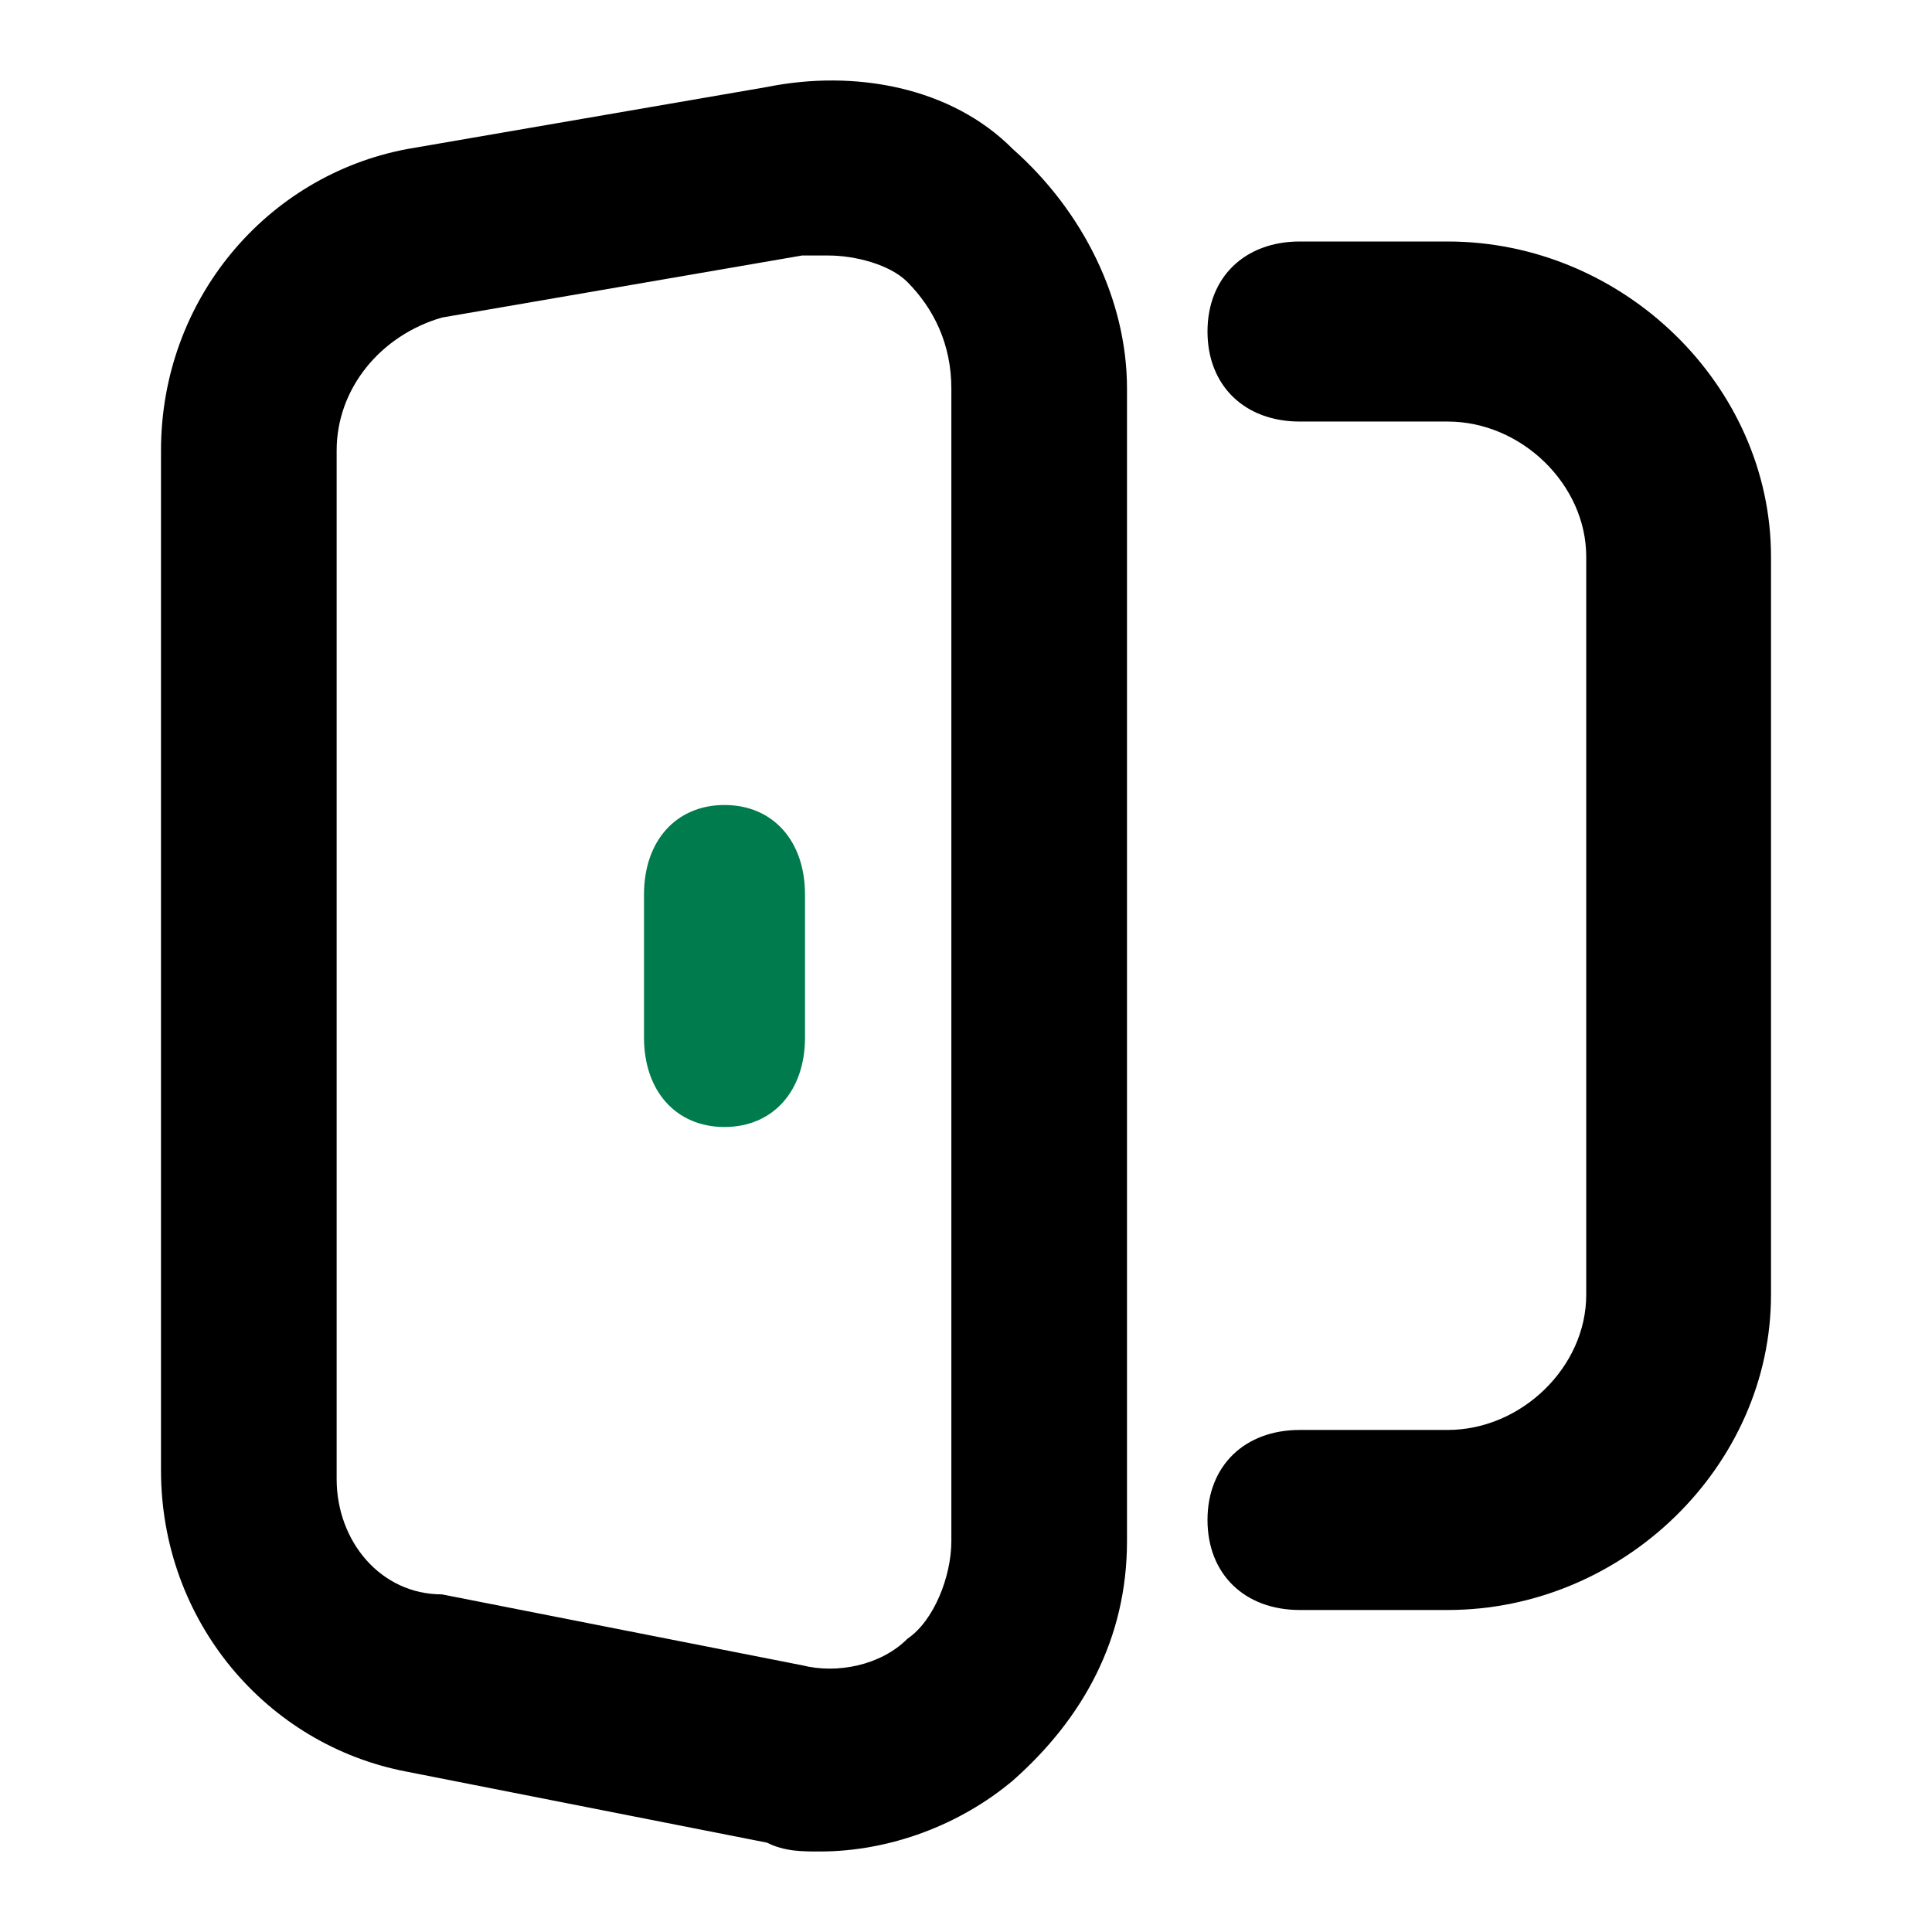
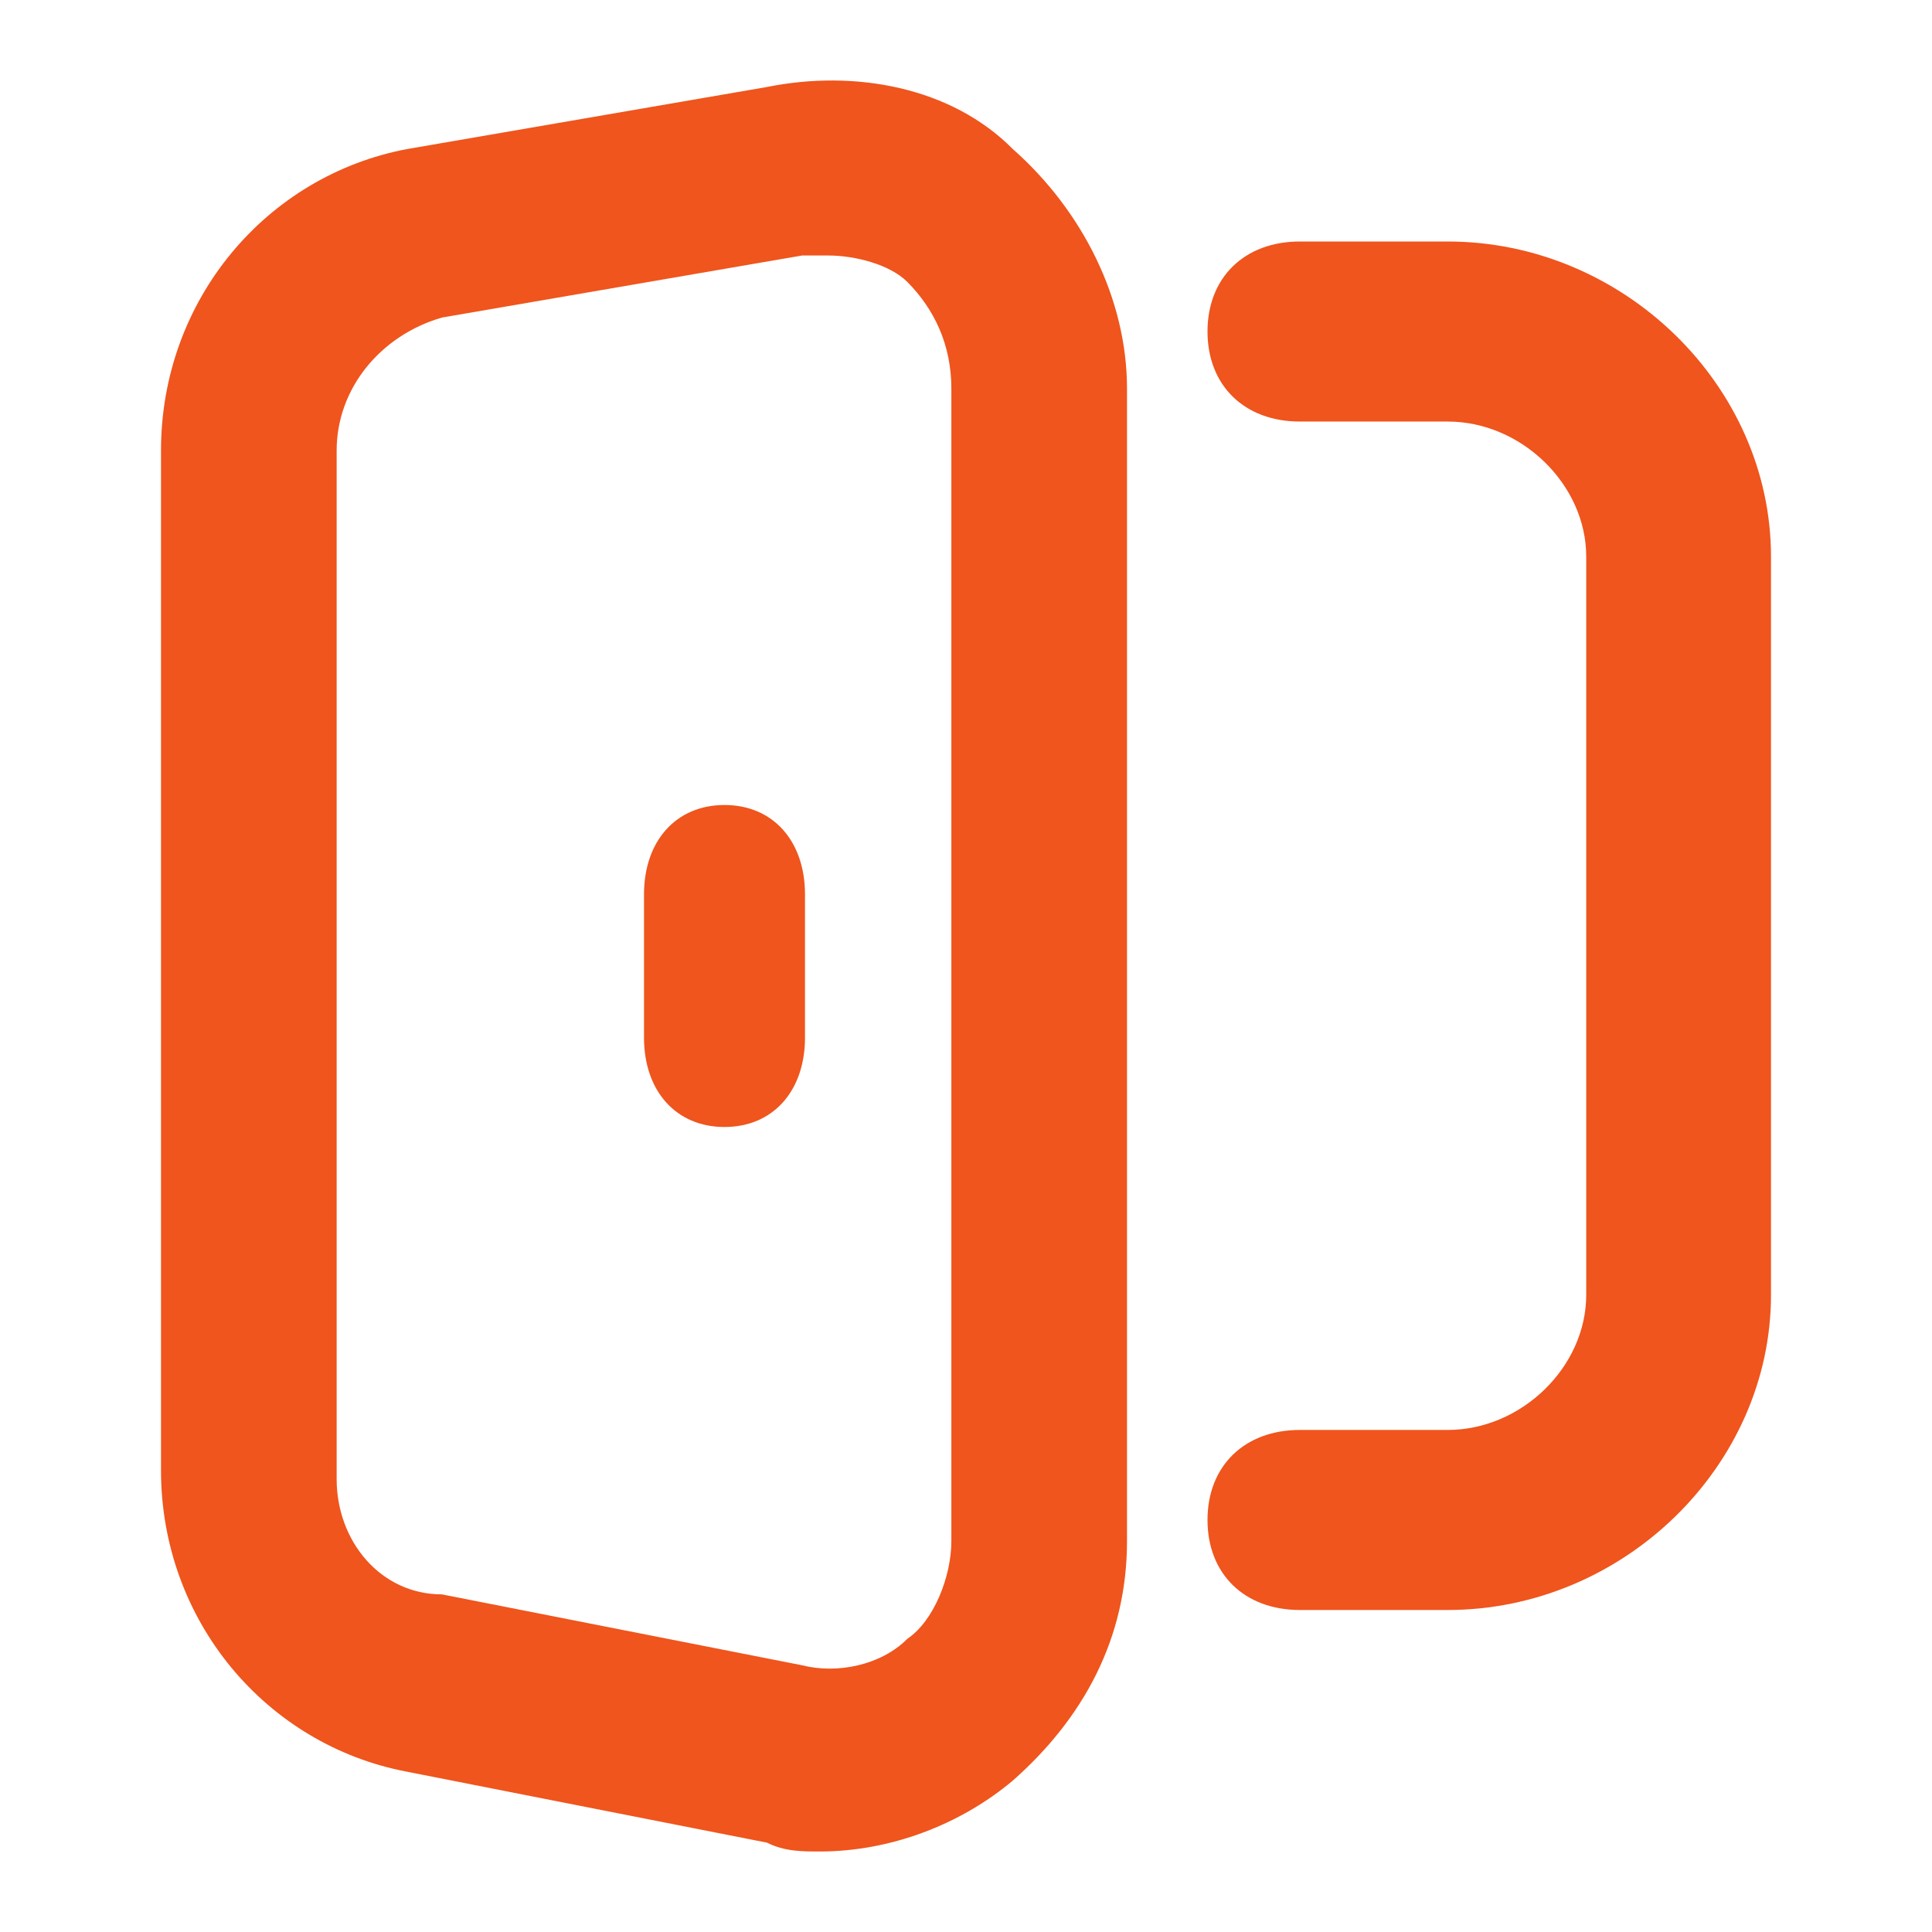
<svg xmlns="http://www.w3.org/2000/svg" width="36" height="36" viewBox="0 0 36 36" fill="none">
-   <path fill-rule="evenodd" clip-rule="evenodd" d="M14.291 1.621L7.582 2.778C4.964 3.274 3 5.587 3 8.395V27.396C3 30.204 4.964 32.517 7.582 33.013L14.291 34.335C14.618 34.5 14.945 34.5 15.273 34.5C16.582 34.5 17.891 34.004 18.873 33.178C20.182 32.022 21 30.535 21 28.717V7.239C21 5.587 20.182 3.935 18.873 2.778C17.727 1.621 15.927 1.291 14.291 1.621ZM17.727 28.717C17.727 29.378 17.4 30.204 16.909 30.535C16.418 31.03 15.6 31.196 14.945 31.03L8.236 29.709C7.091 29.709 6.273 28.717 6.273 27.561V8.395C6.273 7.239 7.091 6.248 8.236 5.917L14.945 4.761C15.109 4.761 15.273 4.761 15.436 4.761C15.927 4.761 16.582 4.926 16.909 5.256C17.4 5.752 17.727 6.413 17.727 7.239V28.717Z" fill="black" />
-   <path d="M26.975 4.5H24.221C23.189 4.5 22.5 5.171 22.5 6.178C22.5 7.184 23.189 7.855 24.221 7.855H26.975C28.352 7.855 29.557 9.03 29.557 10.372V24.128C29.557 25.47 28.352 26.645 26.975 26.645H24.221C23.189 26.645 22.5 27.316 22.5 28.322C22.5 29.329 23.189 30 24.221 30H26.975C30.246 30 33 27.316 33 24.128V10.372C33 7.184 30.246 4.5 26.975 4.5Z" fill="black" />
-   <path d="M13.5 15C12.6 15 12 15.667 12 16.667V19.333C12 20.333 12.6 21 13.5 21C14.4 21 15 20.333 15 19.333V16.667C15 15.667 14.4 15 13.5 15Z" fill="#007B4E" />
+   <path fill-rule="evenodd" clip-rule="evenodd" d="M14.291 1.621L7.582 2.778C4.964 3.274 3 5.587 3 8.395V27.396C3 30.204 4.964 32.517 7.582 33.013L14.291 34.335C14.618 34.5 14.945 34.5 15.273 34.5C16.582 34.5 17.891 34.004 18.873 33.178C20.182 32.022 21 30.535 21 28.717V7.239C21 5.587 20.182 3.935 18.873 2.778C17.727 1.621 15.927 1.291 14.291 1.621ZM17.727 28.717C17.727 29.378 17.4 30.204 16.909 30.535C16.418 31.03 15.6 31.196 14.945 31.03L8.236 29.709C7.091 29.709 6.273 28.717 6.273 27.561V8.395C6.273 7.239 7.091 6.248 8.236 5.917L14.945 4.761C15.109 4.761 15.273 4.761 15.436 4.761C15.927 4.761 16.582 4.926 16.909 5.256C17.4 5.752 17.727 6.413 17.727 7.239V28.717Z" fill="#EF551D" />
+   <path d="M26.975 4.5H24.221C23.189 4.5 22.5 5.171 22.5 6.178C22.5 7.184 23.189 7.855 24.221 7.855H26.975C28.352 7.855 29.557 9.03 29.557 10.372V24.128C29.557 25.47 28.352 26.645 26.975 26.645H24.221C23.189 26.645 22.5 27.316 22.5 28.322C22.5 29.329 23.189 30 24.221 30H26.975C30.246 30 33 27.316 33 24.128V10.372C33 7.184 30.246 4.5 26.975 4.5Z" fill="#EF551D" />
+   <path d="M13.5 15C12.6 15 12 15.667 12 16.667V19.333C12 20.333 12.6 21 13.5 21C14.4 21 15 20.333 15 19.333V16.667C15 15.667 14.4 15 13.5 15Z" fill="#EF551D" />
</svg>
